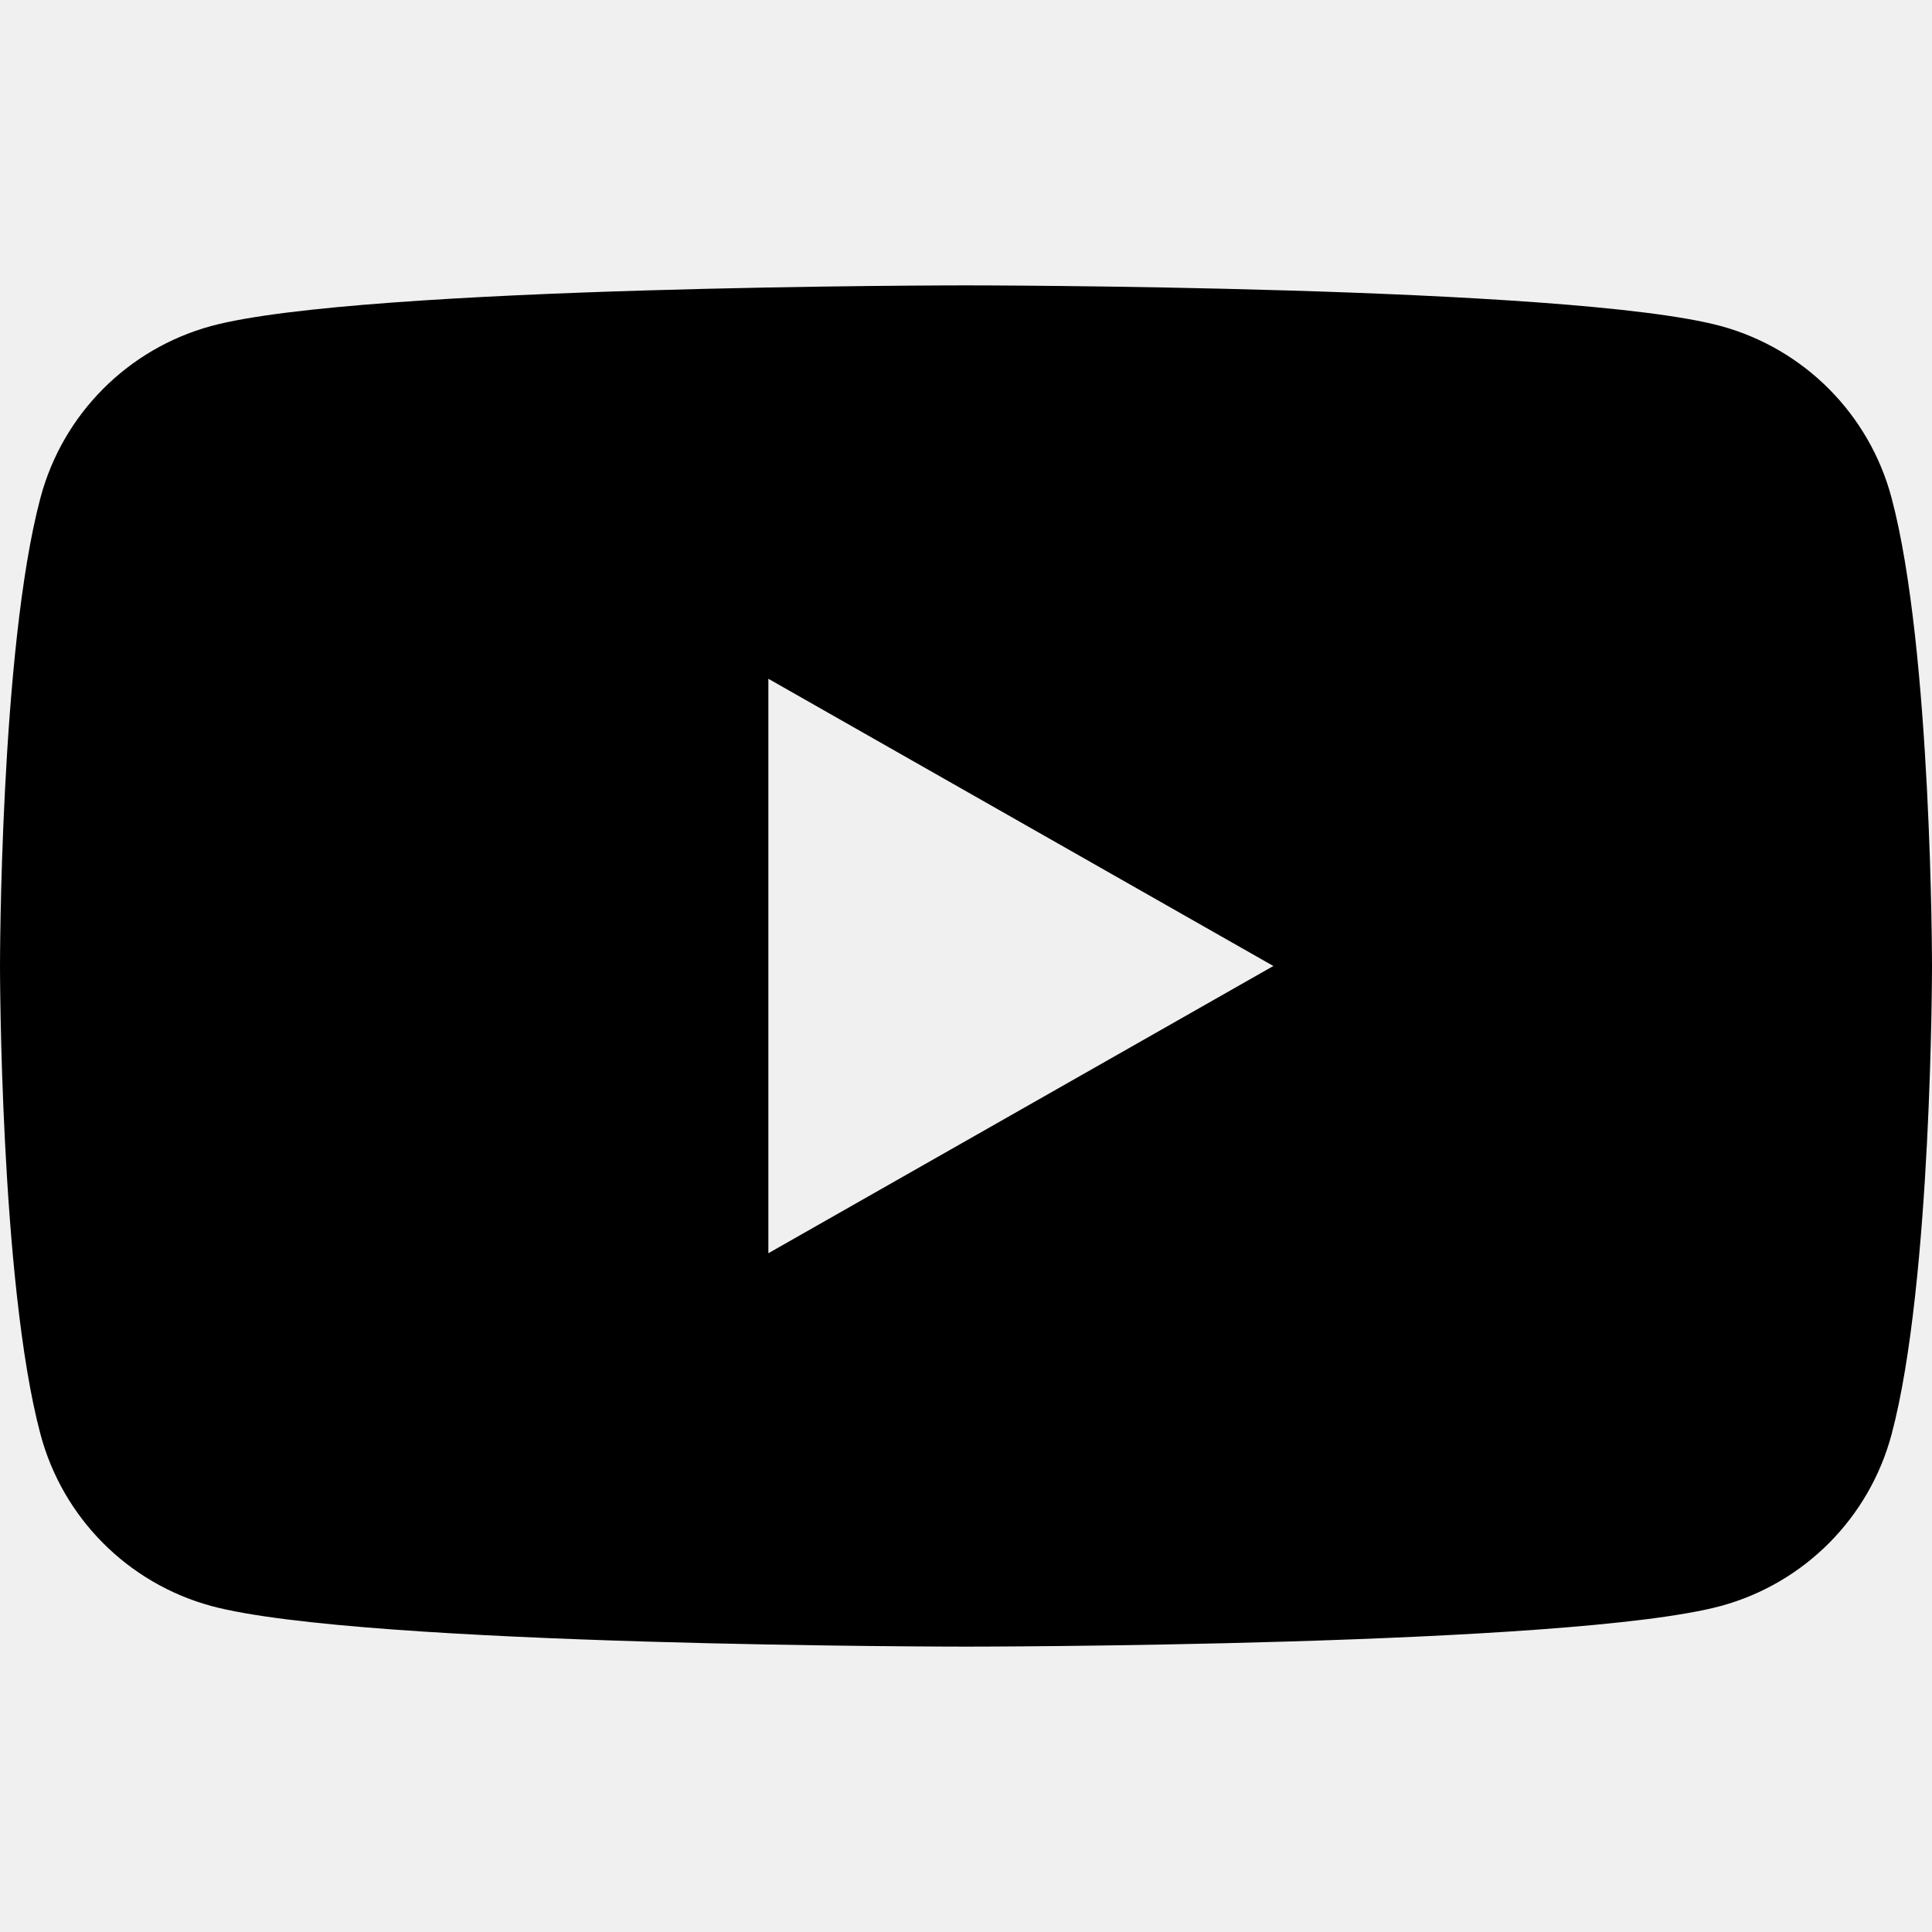
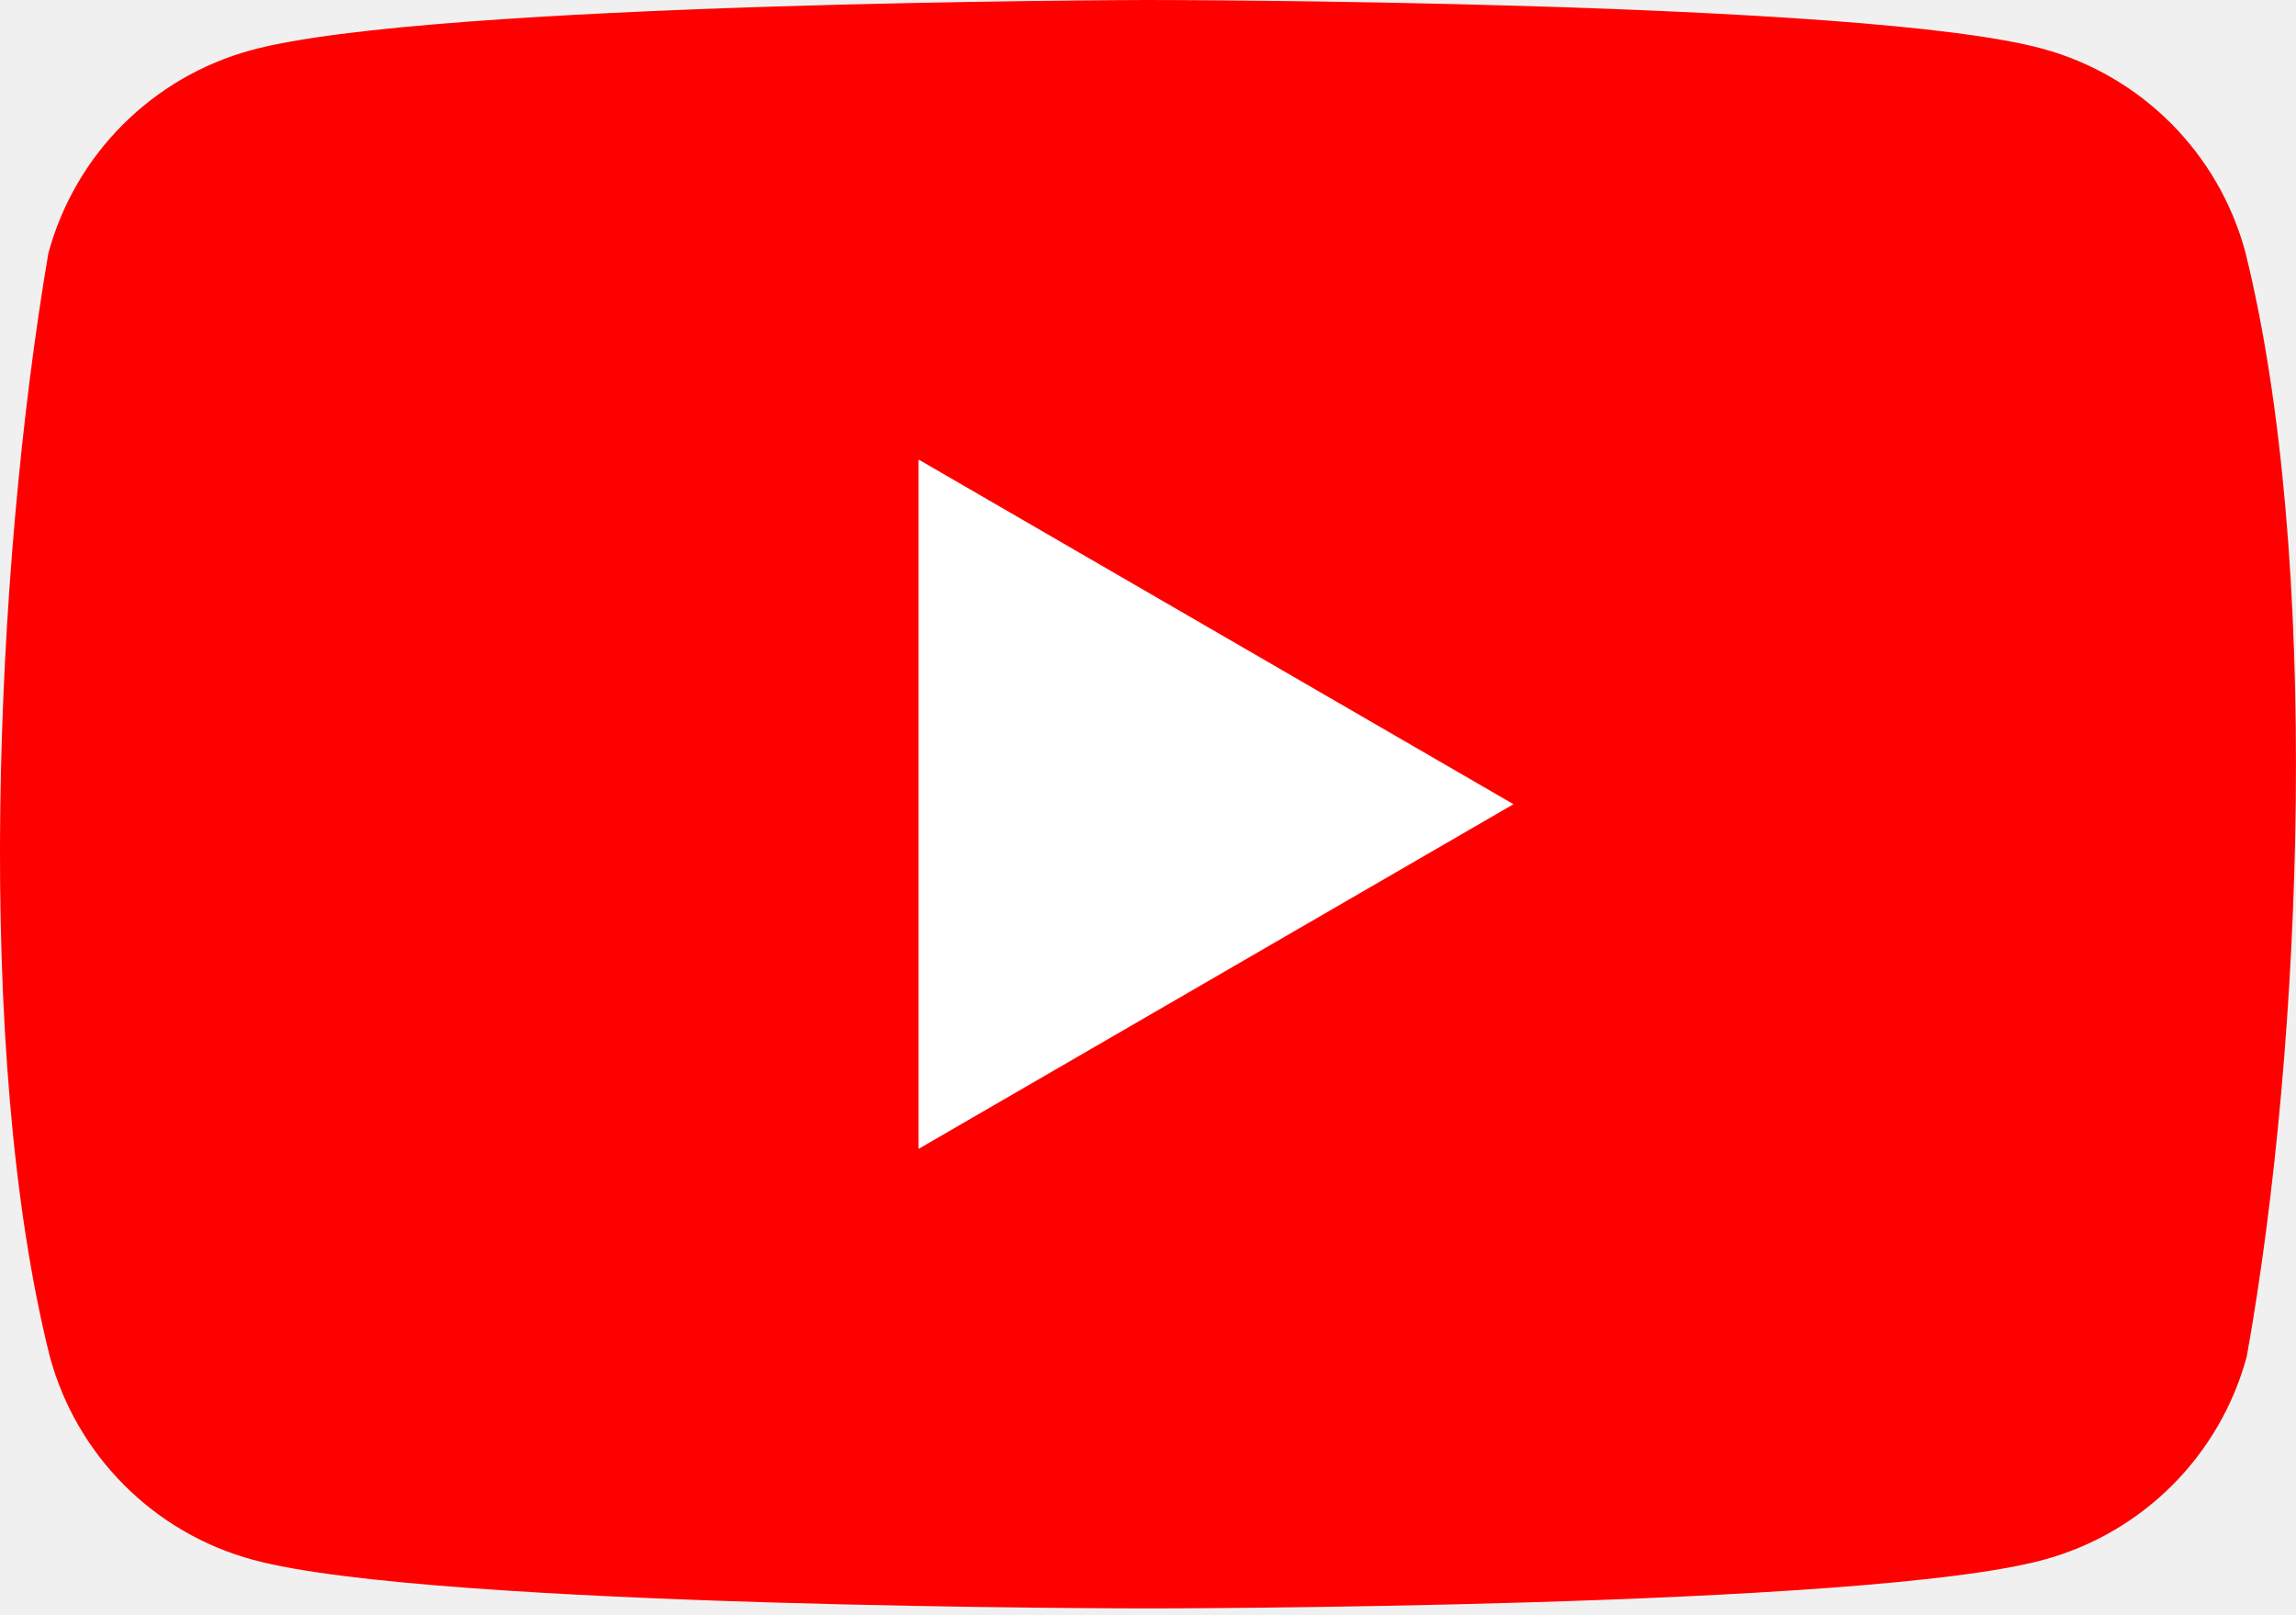
- <svg xmlns="http://www.w3.org/2000/svg" role="img" viewBox="0 0 24 24">
-   <path d="M23.498 6.186a3.016 3.016 0 0 0-2.122-2.136C19.505 3.545 12 3.545 12 3.545s-7.505 0-9.377.505A3.017 3.017 0 0 0 .502 6.186C0 8.07 0 12 0 12s0 3.93.502 5.814a3.016 3.016 0 0 0 2.122 2.136c1.871.505 9.376.505 9.376.505s7.505 0 9.377-.505a3.015 3.015 0 0 0 2.122-2.136C24 15.93 24 12 24 12s0-3.93-.502-5.814zM9.545 15.568V8.432L15.818 12l-6.273 3.568z" />
+ <svg xmlns="http://www.w3.org/2000/svg" viewBox="0 0 256 180" width="256" height="180" preserveAspectRatio="xMidYMid">
+   <path d="M250.346 28.075A32.18 32.18 0 0 0 227.69 5.418C207.824 0 127.87 0 127.87 0S47.912.164 28.046 5.582A32.18 32.18 0 0 0 5.39 28.24c-6.009 35.298-8.34 89.084.165 122.97a32.18 32.18 0 0 0 22.656 22.657c19.866 5.418 99.822 5.418 99.822 5.418s79.955 0 99.82-5.418a32.18 32.18 0 0 0 22.657-22.657c6.338-35.348 8.291-89.1-.164-123.134Z" fill="red" />
+   <path fill="#FFF" d="m102.421 128.06 66.328-38.418-66.328-38.418z" />
</svg>
